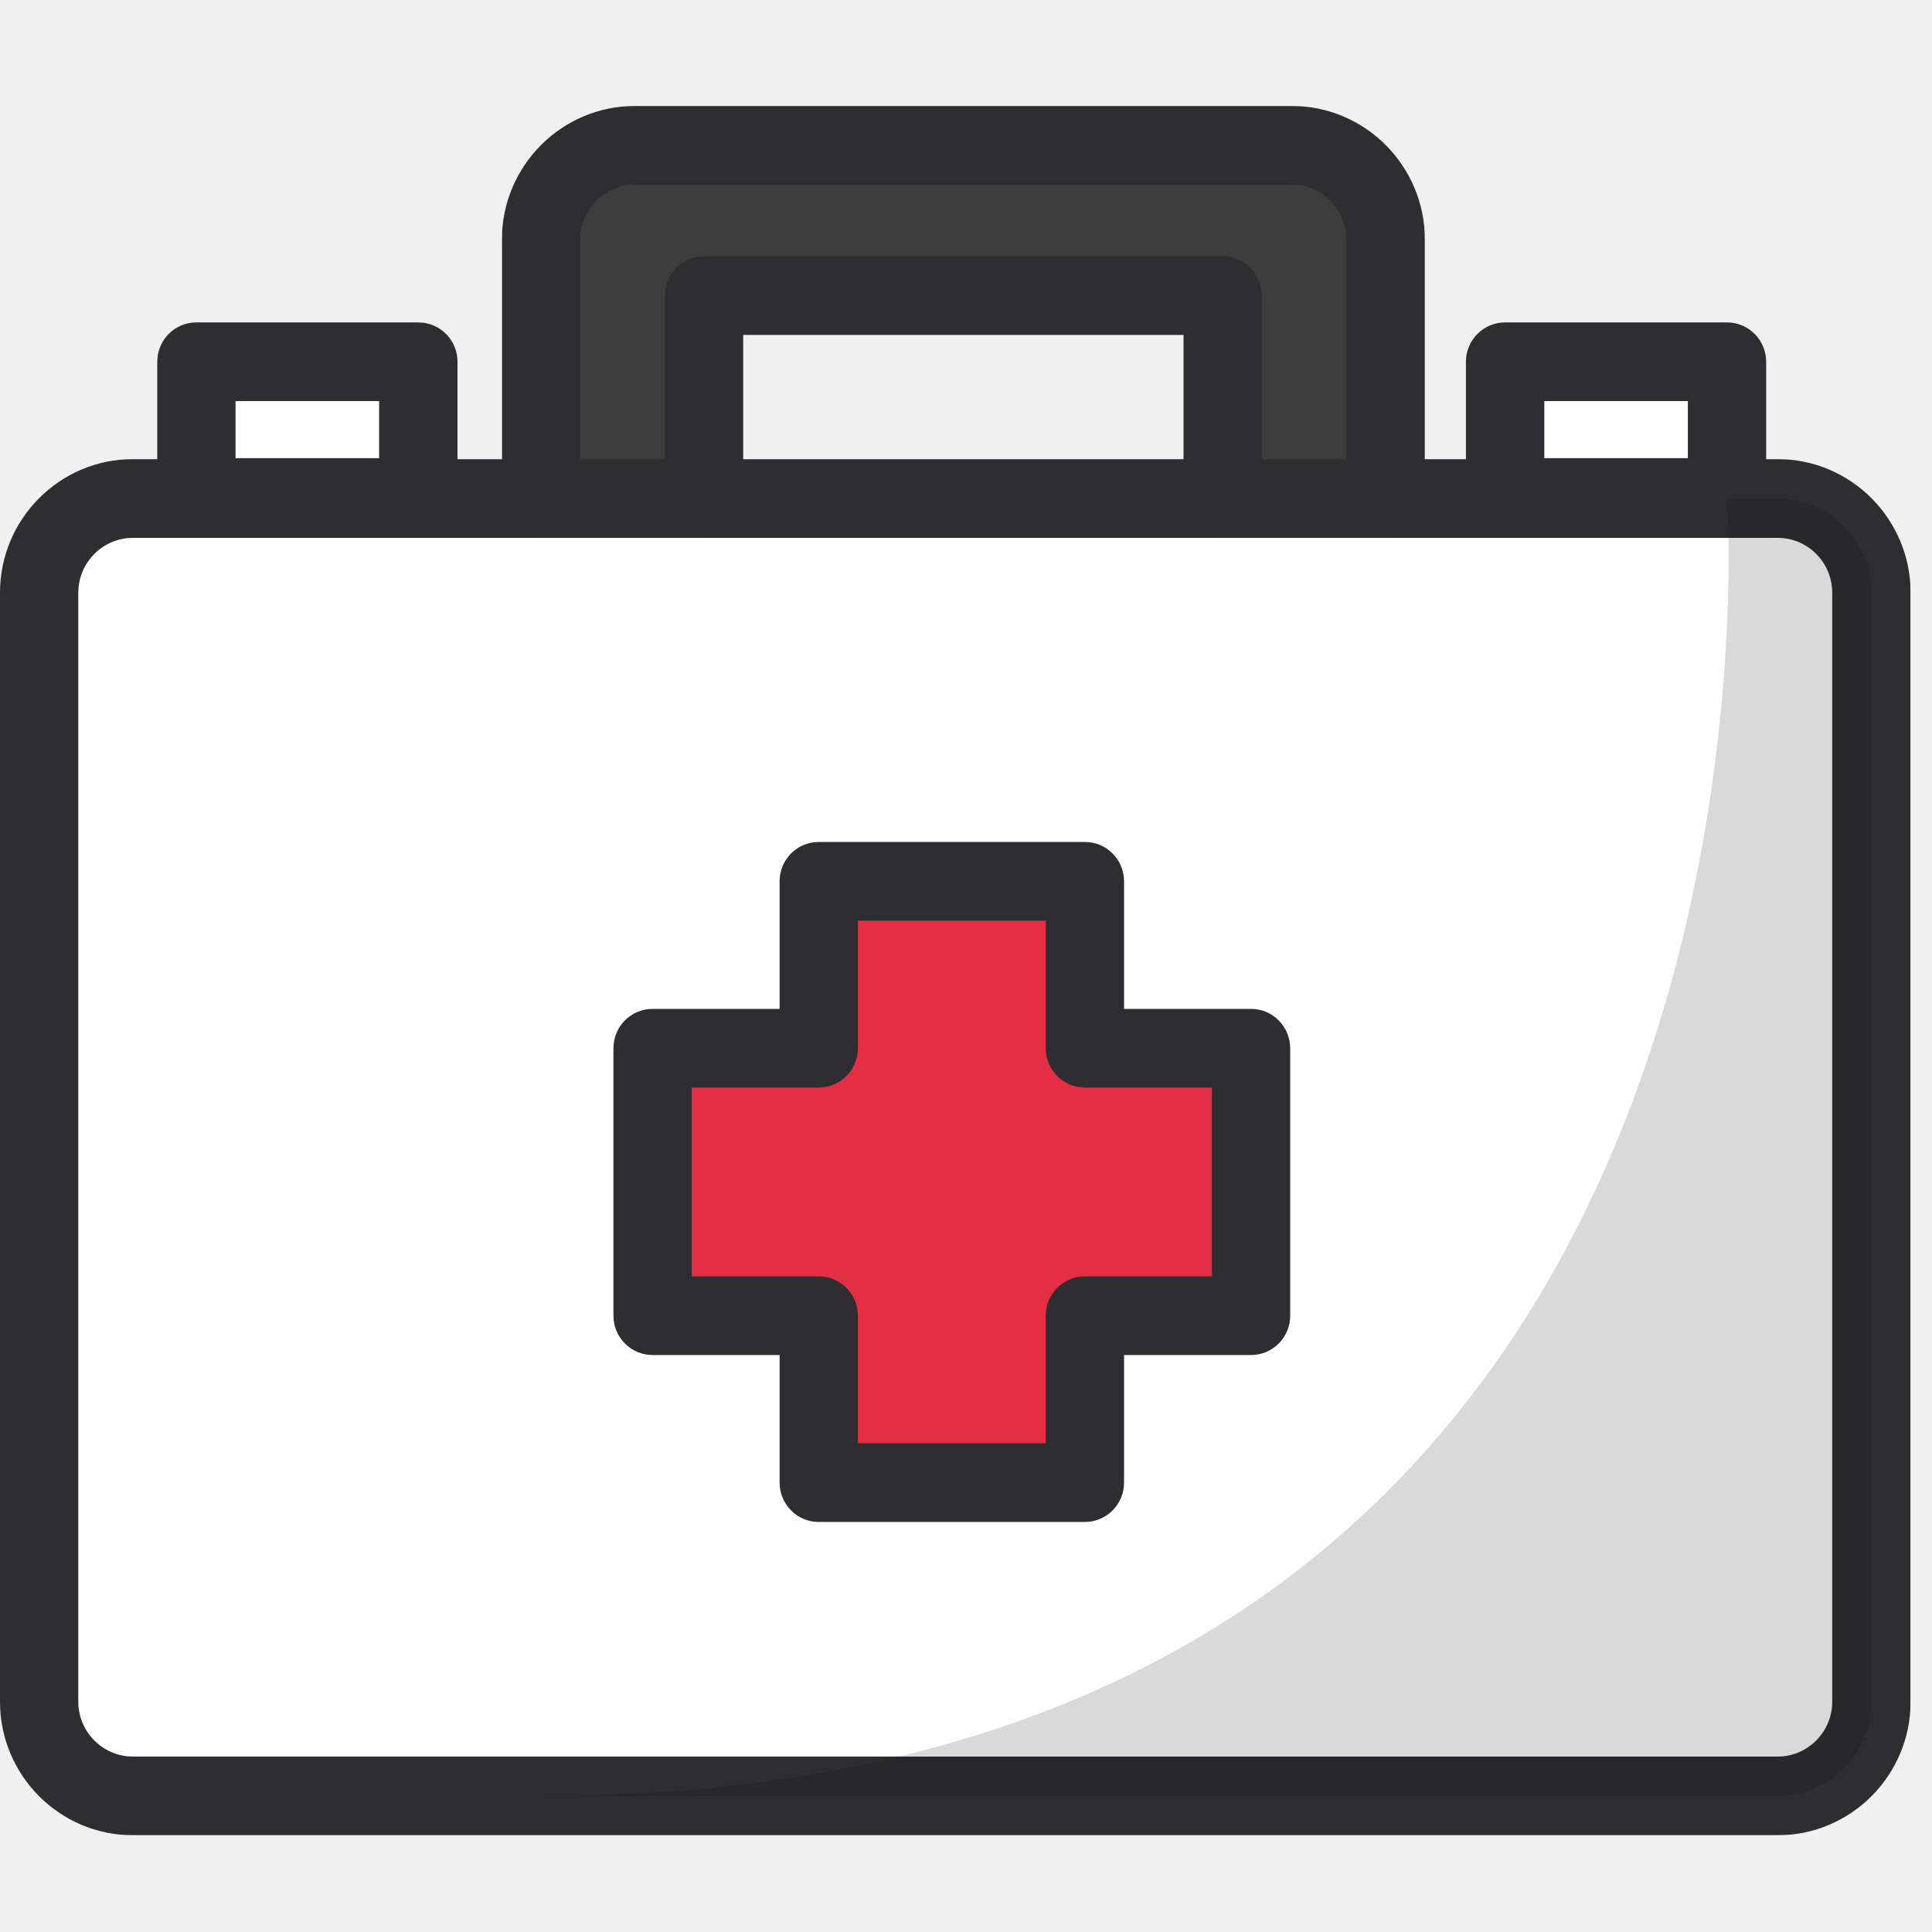
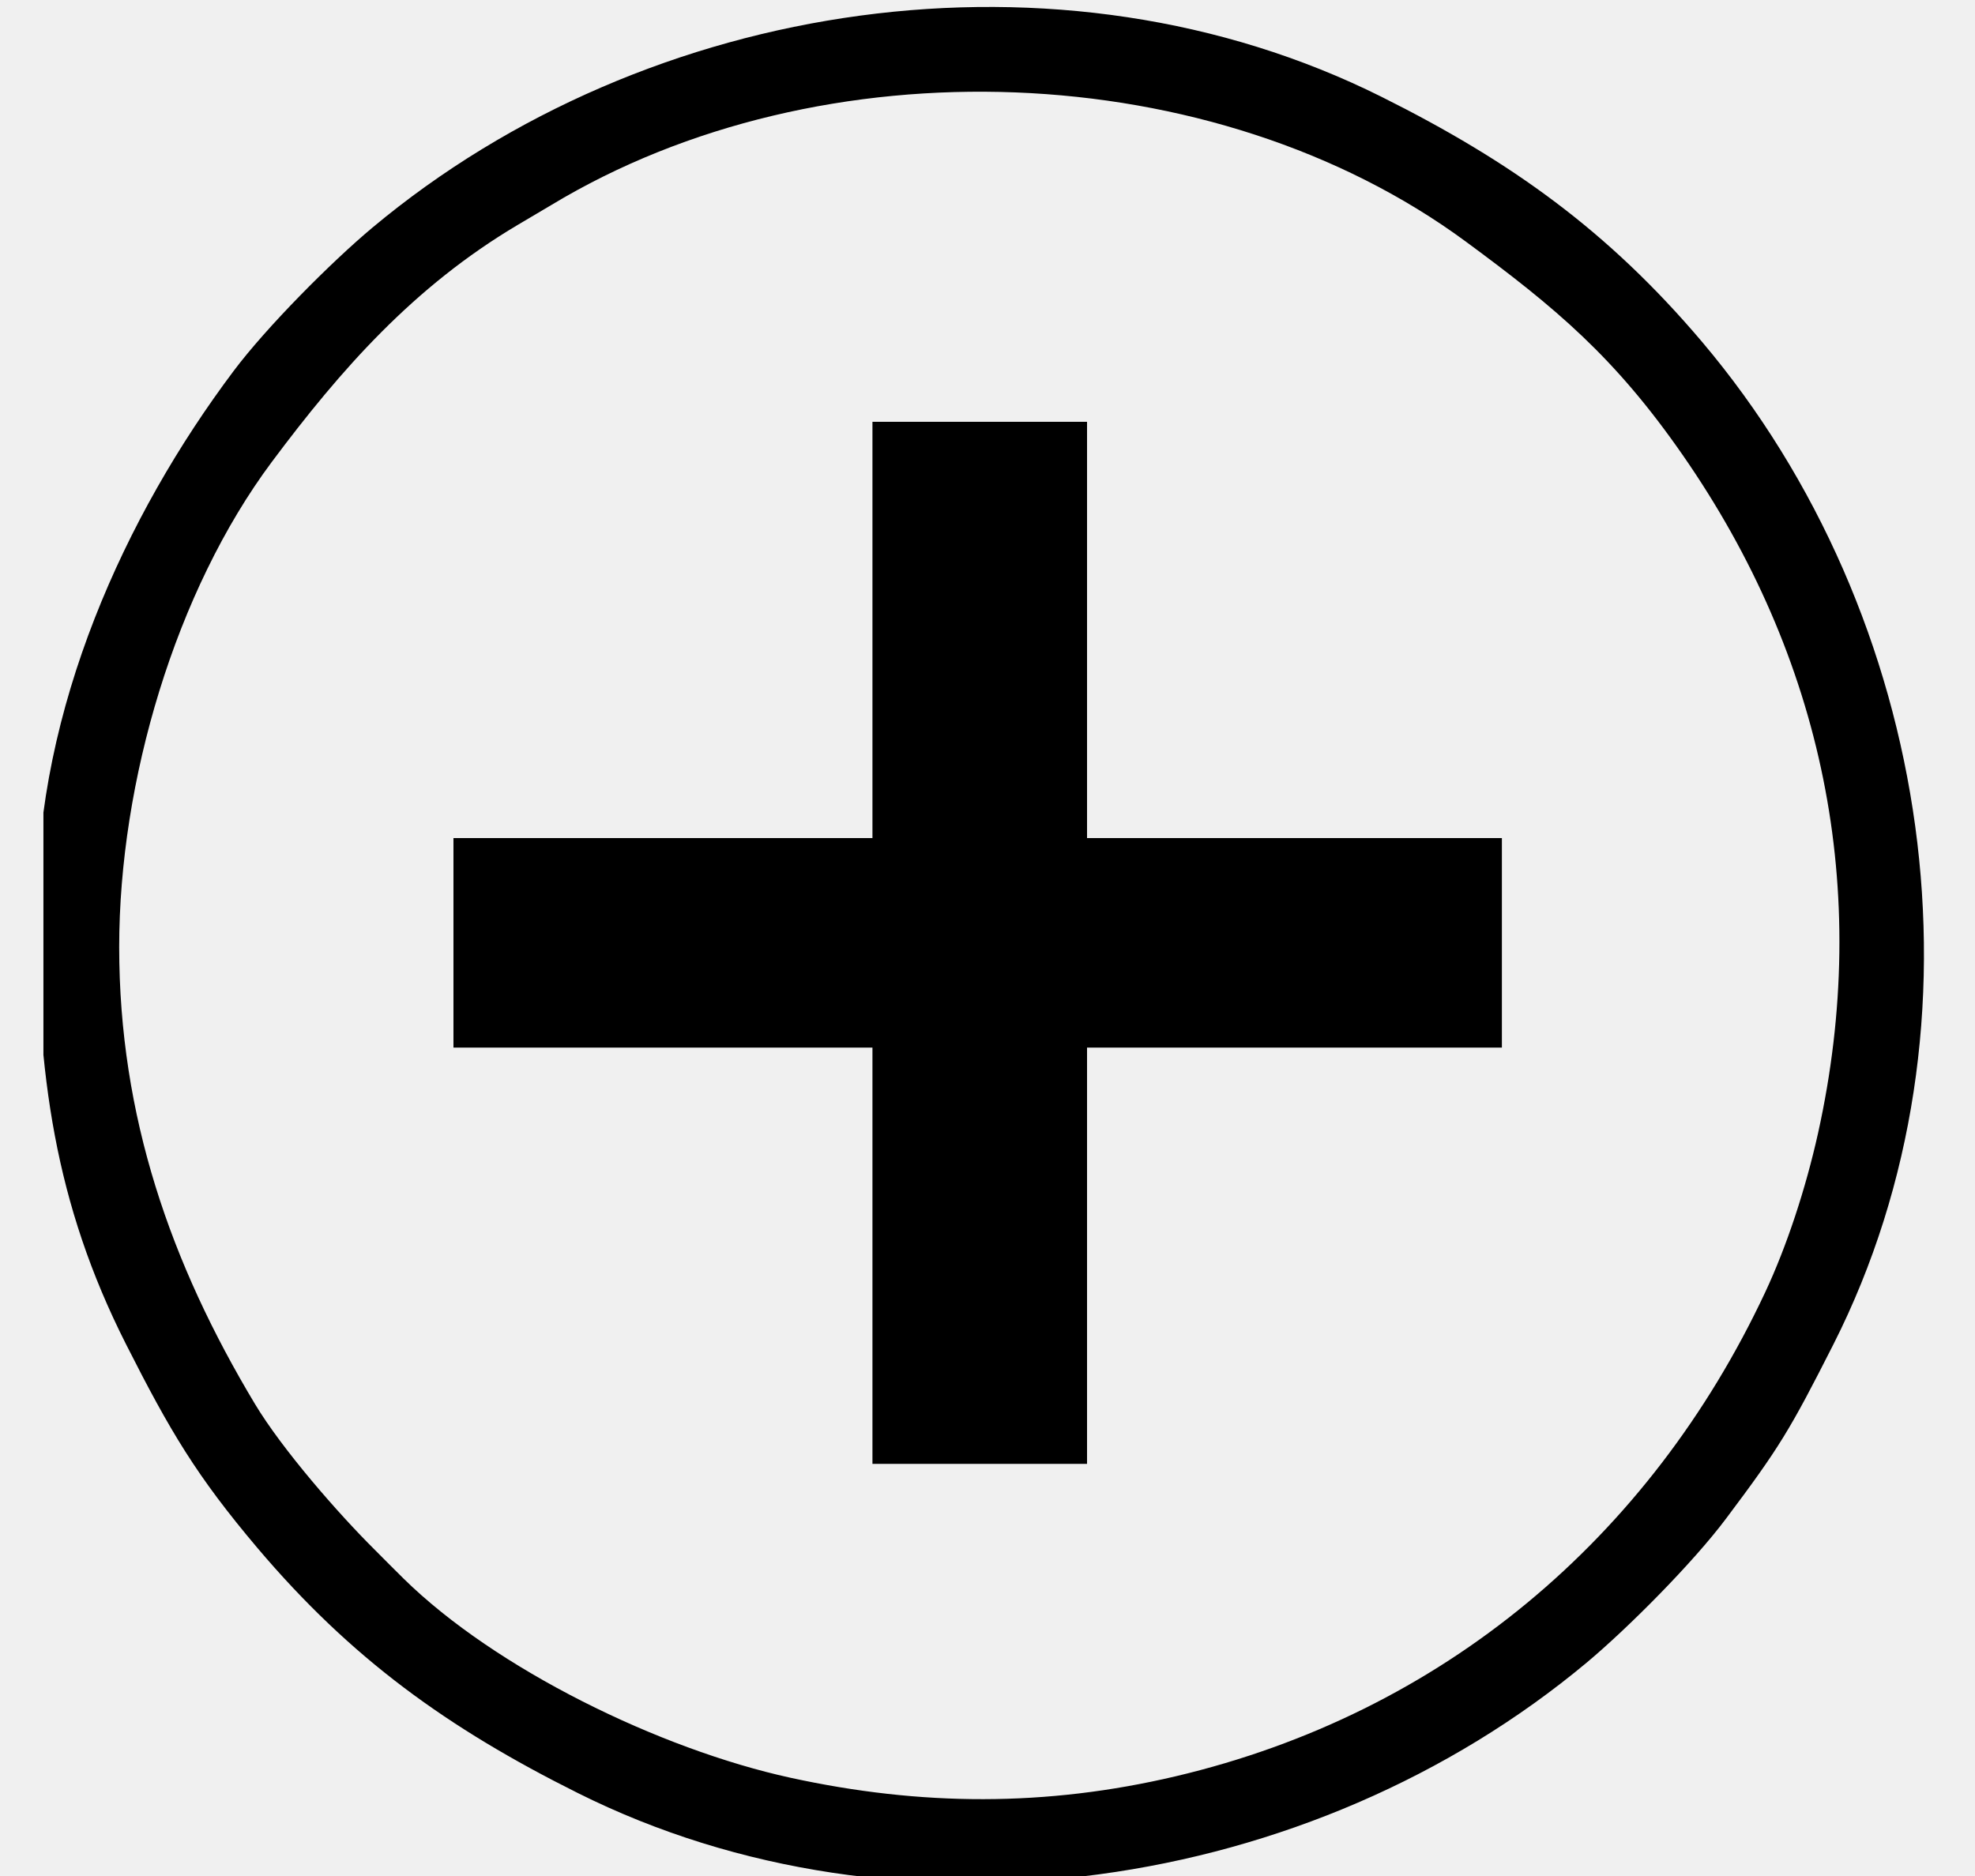
- <svg xmlns="http://www.w3.org/2000/svg" width="25" height="25" viewBox="0 0 25 25" fill="none">
-   <path fill-rule="evenodd" clip-rule="evenodd" d="M23.003 23.241H1.72C1.05 23.241 0.507 22.696 0.507 22.022V7.673C0.507 6.999 1.05 6.453 1.72 6.453H23.003C23.673 6.453 24.216 6.999 24.216 7.673V22.022C24.216 22.696 23.673 23.241 23.003 23.241Z" fill="#FEFEFE" />
-   <mask id="mask0_2236_157" style="mask-type:luminance" maskUnits="userSpaceOnUse" x="0" y="5" width="25" height="19">
-     <path d="M0 5.941V23.748H24.723V5.941H0Z" fill="white" />
-   </mask>
-   <g mask="url(#mask0_2236_157)">
-     <path fill-rule="evenodd" clip-rule="evenodd" d="M1.72 6.96C1.331 6.96 1.013 7.278 1.013 7.67V22.02C1.013 22.411 1.331 22.73 1.72 22.73H23.003C23.392 22.73 23.709 22.411 23.709 22.02V7.67C23.709 7.278 23.392 6.96 23.003 6.96H1.72ZM23.003 23.748H1.72C0.772 23.748 0 22.973 0 22.02V7.67C0 6.717 0.772 5.941 1.72 5.941H23.003C23.951 5.941 24.723 6.717 24.723 7.67V22.02C24.723 22.973 23.951 23.748 23.003 23.748Z" fill="#2E2E30" />
+ <svg xmlns="http://www.w3.org/2000/svg" width="20" height="19" viewBox="0 0 20 19" fill="none">
+   <g id="ChÄm sÃ³c 1 1" clip-path="url(#clip0_5055_261)">
+     <g id="Layer_x0020_1">
+       <g id="_2687556282640">
+         <path id="Vector" fill-rule="evenodd" clip-rule="evenodd" d="M1.207 9.591C1.207 7.918 1.776 5.988 2.752 4.679C3.452 3.741 4.19 2.902 5.244 2.277C5.361 2.208 5.46 2.15 5.582 2.077C8.324 0.42 12.293 0.568 14.844 2.447C15.755 3.118 16.35 3.615 17.039 4.607C18.462 6.655 18.955 9.017 18.411 11.475C18.286 12.037 18.094 12.622 17.874 13.091C16.707 15.578 14.605 17.353 11.906 17.99C10.591 18.3 9.324 18.293 8.005 18.005C6.679 17.715 5.018 16.903 4.087 15.988C3.98 15.883 3.903 15.804 3.796 15.697C3.425 15.329 2.857 14.678 2.581 14.218C1.728 12.797 1.207 11.304 1.207 9.591V9.591ZM0.375 9.178C0.375 10.881 0.555 12.188 1.276 13.614C1.723 14.497 1.99 14.948 2.608 15.679C3.556 16.799 4.535 17.503 5.852 18.16C9.102 19.784 13.275 19.171 16.07 16.837C16.49 16.485 17.144 15.827 17.477 15.383C18.021 14.658 18.126 14.484 18.567 13.614C20.201 10.384 19.584 6.238 17.235 3.461C16.287 2.342 15.307 1.638 13.991 0.981C10.741 -0.643 6.567 -0.03 3.773 2.304C3.353 2.655 2.699 3.313 2.366 3.757C1.266 5.222 0.375 7.172 0.375 9.178Z" fill="black" />
+         <path id="Vector_2" d="M9.035 4.672V8.688H4.992H4.792V8.888V10.21V10.41H4.992H9.035V14.426V14.626H9.235H10.608H10.808V14.426V10.41H14.809H15.009V10.21V8.888V8.688H14.809H10.808V4.672V4.472H10.608H9.235H9.035V4.672Z" fill="black" stroke="black" stroke-width="0.4" />
+       </g>
+     </g>
  </g>
-   <path fill-rule="evenodd" clip-rule="evenodd" d="M16.189 13.562H14.039V11.402H10.594V13.562H8.445V17.023H10.594V19.184H14.039V17.023H16.189V13.562Z" fill="#E42E44" />
-   <path fill-rule="evenodd" clip-rule="evenodd" d="M11.101 18.676H13.532V17.025C13.532 16.744 13.759 16.516 14.039 16.516H15.682V14.073H14.039C13.759 14.073 13.532 13.845 13.532 13.564V11.913H11.101V13.564C11.101 13.845 10.874 14.073 10.594 14.073H8.951V16.516H10.594C10.874 16.516 11.101 16.744 11.101 17.025V18.676ZM14.039 19.694H10.594C10.315 19.694 10.088 19.466 10.088 19.185V17.534H8.445C8.165 17.534 7.938 17.306 7.938 17.025V13.564C7.938 13.283 8.165 13.055 8.445 13.055H10.088V11.404C10.088 11.122 10.315 10.895 10.594 10.895H14.039C14.318 10.895 14.545 11.122 14.545 11.404V13.055H16.189C16.468 13.055 16.695 13.283 16.695 13.564V17.025C16.695 17.306 16.468 17.534 16.189 17.534H14.545V19.185C14.545 19.466 14.318 19.694 14.039 19.694Z" fill="#2E2E30" />
-   <path fill-rule="evenodd" clip-rule="evenodd" d="M7 3.101V6.45H9.11V3.824H15.821V6.45H17.931V3.101C17.931 2.426 17.386 1.879 16.715 1.879H8.217C7.545 1.879 7 2.426 7 3.101" fill="#3D3D3D" />
-   <mask id="mask1_2236_157" style="mask-type:luminance" maskUnits="userSpaceOnUse" x="6" y="1" width="13" height="6">
-     <path d="M18.438 1.371H6.494V6.961H18.438V1.371Z" fill="white" />
-   </mask>
-   <g mask="url(#mask1_2236_157)">
-     <path fill-rule="evenodd" clip-rule="evenodd" d="M16.328 5.943H17.424V3.102C17.424 2.709 17.106 2.389 16.715 2.389H8.216C7.825 2.389 7.507 2.709 7.507 3.102V5.943H8.603V3.825C8.603 3.544 8.83 3.316 9.11 3.316H15.821C16.101 3.316 16.328 3.544 16.328 3.825V5.943H16.328ZM17.931 6.961H15.821C15.541 6.961 15.315 6.733 15.315 6.452V4.334H9.617V6.452C9.617 6.733 9.39 6.961 9.11 6.961H7.001C6.721 6.961 6.494 6.733 6.494 6.452V3.102C6.494 2.148 7.267 1.371 8.217 1.371H16.715C17.665 1.371 18.438 2.148 18.438 3.102V6.452C18.438 6.733 18.21 6.961 17.931 6.961H17.931Z" fill="#2E2E30" />
-   </g>
-   <mask id="mask2_2236_157" style="mask-type:luminance" maskUnits="userSpaceOnUse" x="0" y="1" width="25" height="23">
-     <path d="M0 23.75H24.723V1.371H0V23.75Z" fill="white" />
-   </mask>
-   <g mask="url(#mask2_2236_157)">
-     <path fill-rule="evenodd" clip-rule="evenodd" d="M2.542 6.437H5.413V4.68H2.542V6.437Z" fill="#FEFEFE" />
-   </g>
-   <mask id="mask3_2236_157" style="mask-type:luminance" maskUnits="userSpaceOnUse" x="0" y="1" width="25" height="23">
-     <path d="M0 23.75H24.723V1.371H0V23.75Z" fill="white" />
-   </mask>
-   <g mask="url(#mask3_2236_157)">
-     <path fill-rule="evenodd" clip-rule="evenodd" d="M3.048 5.929H4.906V5.19H3.048V5.929V5.929ZM5.413 6.948H2.541C2.262 6.948 2.035 6.72 2.035 6.438V4.681C2.035 4.4 2.262 4.172 2.541 4.172H5.413C5.693 4.172 5.92 4.4 5.92 4.681V6.438C5.92 6.72 5.693 6.948 5.413 6.948H5.413Z" fill="#2E2E30" />
-   </g>
-   <mask id="mask4_2236_157" style="mask-type:luminance" maskUnits="userSpaceOnUse" x="0" y="1" width="25" height="23">
-     <path d="M0 23.75H24.723V1.371H0V23.75Z" fill="white" />
-   </mask>
-   <g mask="url(#mask4_2236_157)">
-     <path fill-rule="evenodd" clip-rule="evenodd" d="M19.476 6.437H22.347V4.68H19.476V6.437Z" fill="#FEFEFE" />
-   </g>
-   <mask id="mask5_2236_157" style="mask-type:luminance" maskUnits="userSpaceOnUse" x="0" y="1" width="25" height="23">
-     <path d="M0 23.75H24.723V1.371H0V23.75Z" fill="white" />
-   </mask>
-   <g mask="url(#mask5_2236_157)">
-     <path fill-rule="evenodd" clip-rule="evenodd" d="M19.983 5.929H21.841V5.19H19.983V5.929V5.929ZM22.347 6.948H19.476C19.196 6.948 18.969 6.72 18.969 6.438V4.681C18.969 4.4 19.196 4.172 19.476 4.172H22.347C22.627 4.172 22.854 4.4 22.854 4.681V6.438C22.854 6.72 22.627 6.948 22.347 6.948Z" fill="#2E2E30" />
-   </g>
-   <mask id="mask6_2236_157" style="mask-type:luminance" maskUnits="userSpaceOnUse" x="0" y="1" width="25" height="23">
-     <path d="M0 23.75H24.723V1.371H0V23.75Z" fill="white" />
-   </mask>
-   <g mask="url(#mask6_2236_157)">
-     <path opacity="0.15" fill-rule="evenodd" clip-rule="evenodd" d="M23.003 6.453H22.348C22.383 6.979 23.312 23.241 7.001 23.241H23.003C23.673 23.241 24.216 22.696 24.216 22.022V7.673C24.216 6.999 23.673 6.453 23.003 6.453Z" fill="#040605" />
-   </g>
+   <defs>
+     <clipPath id="clip0_5055_261">
+       <rect width="19.123" height="19" fill="white" transform="translate(0.439697)" />
+     </clipPath>
+   </defs>
</svg>
